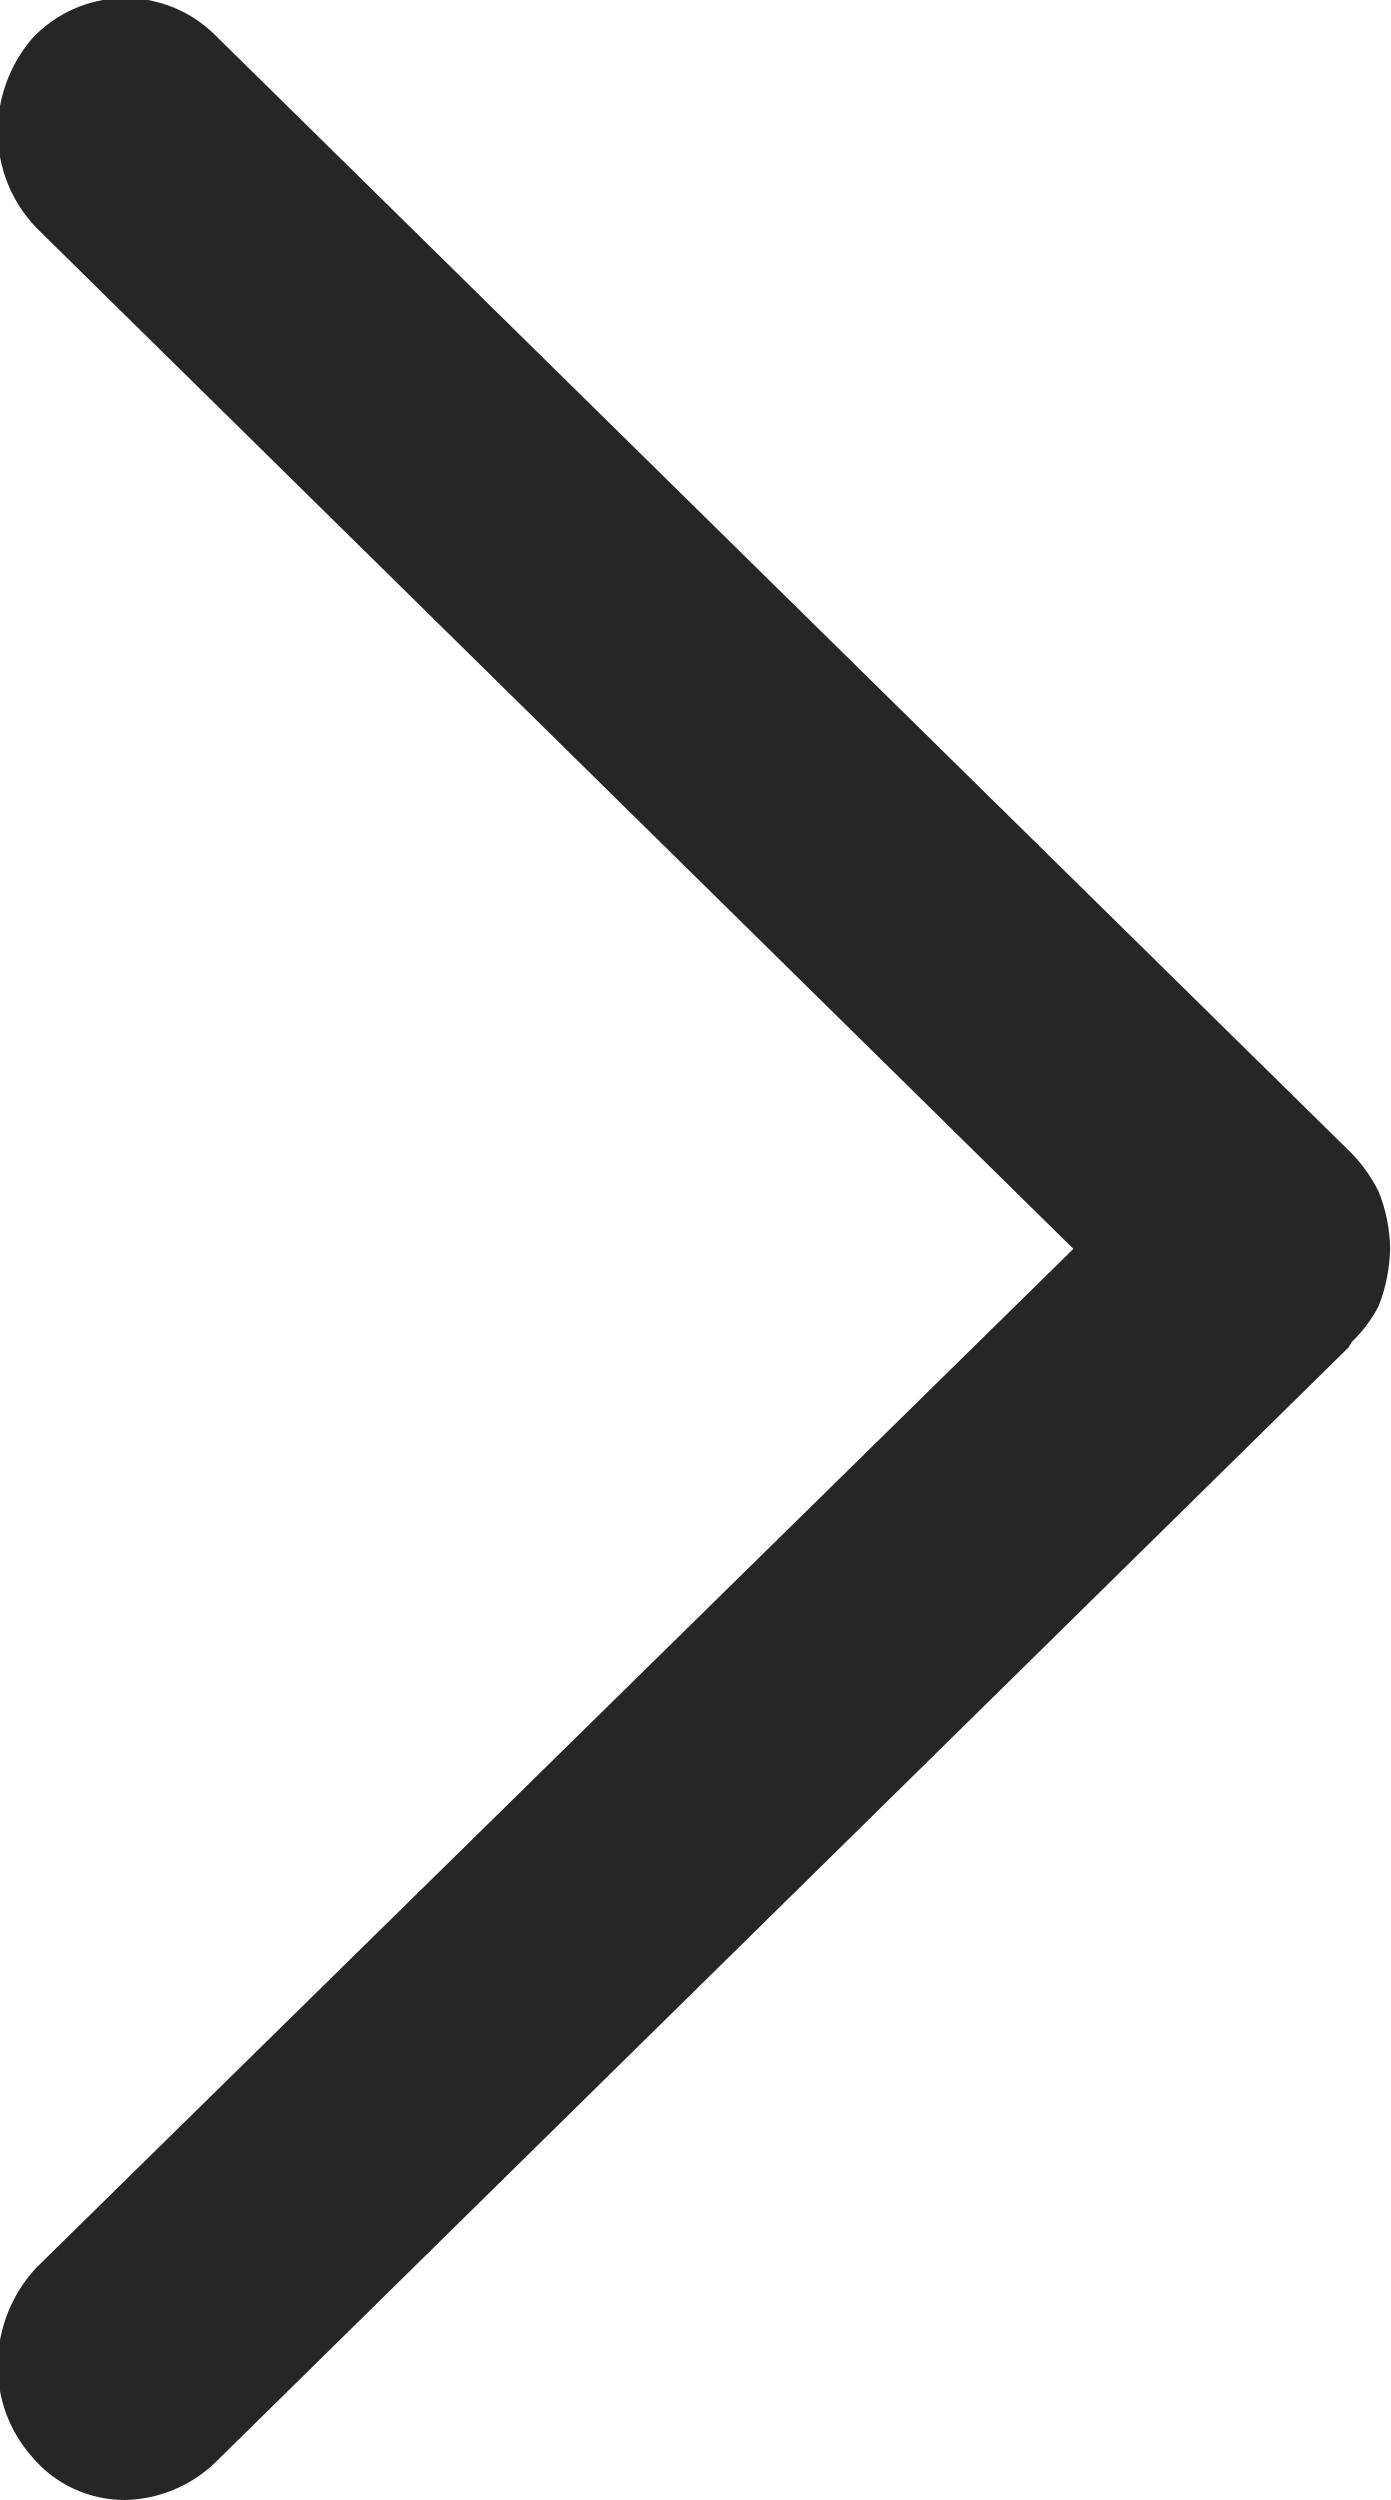
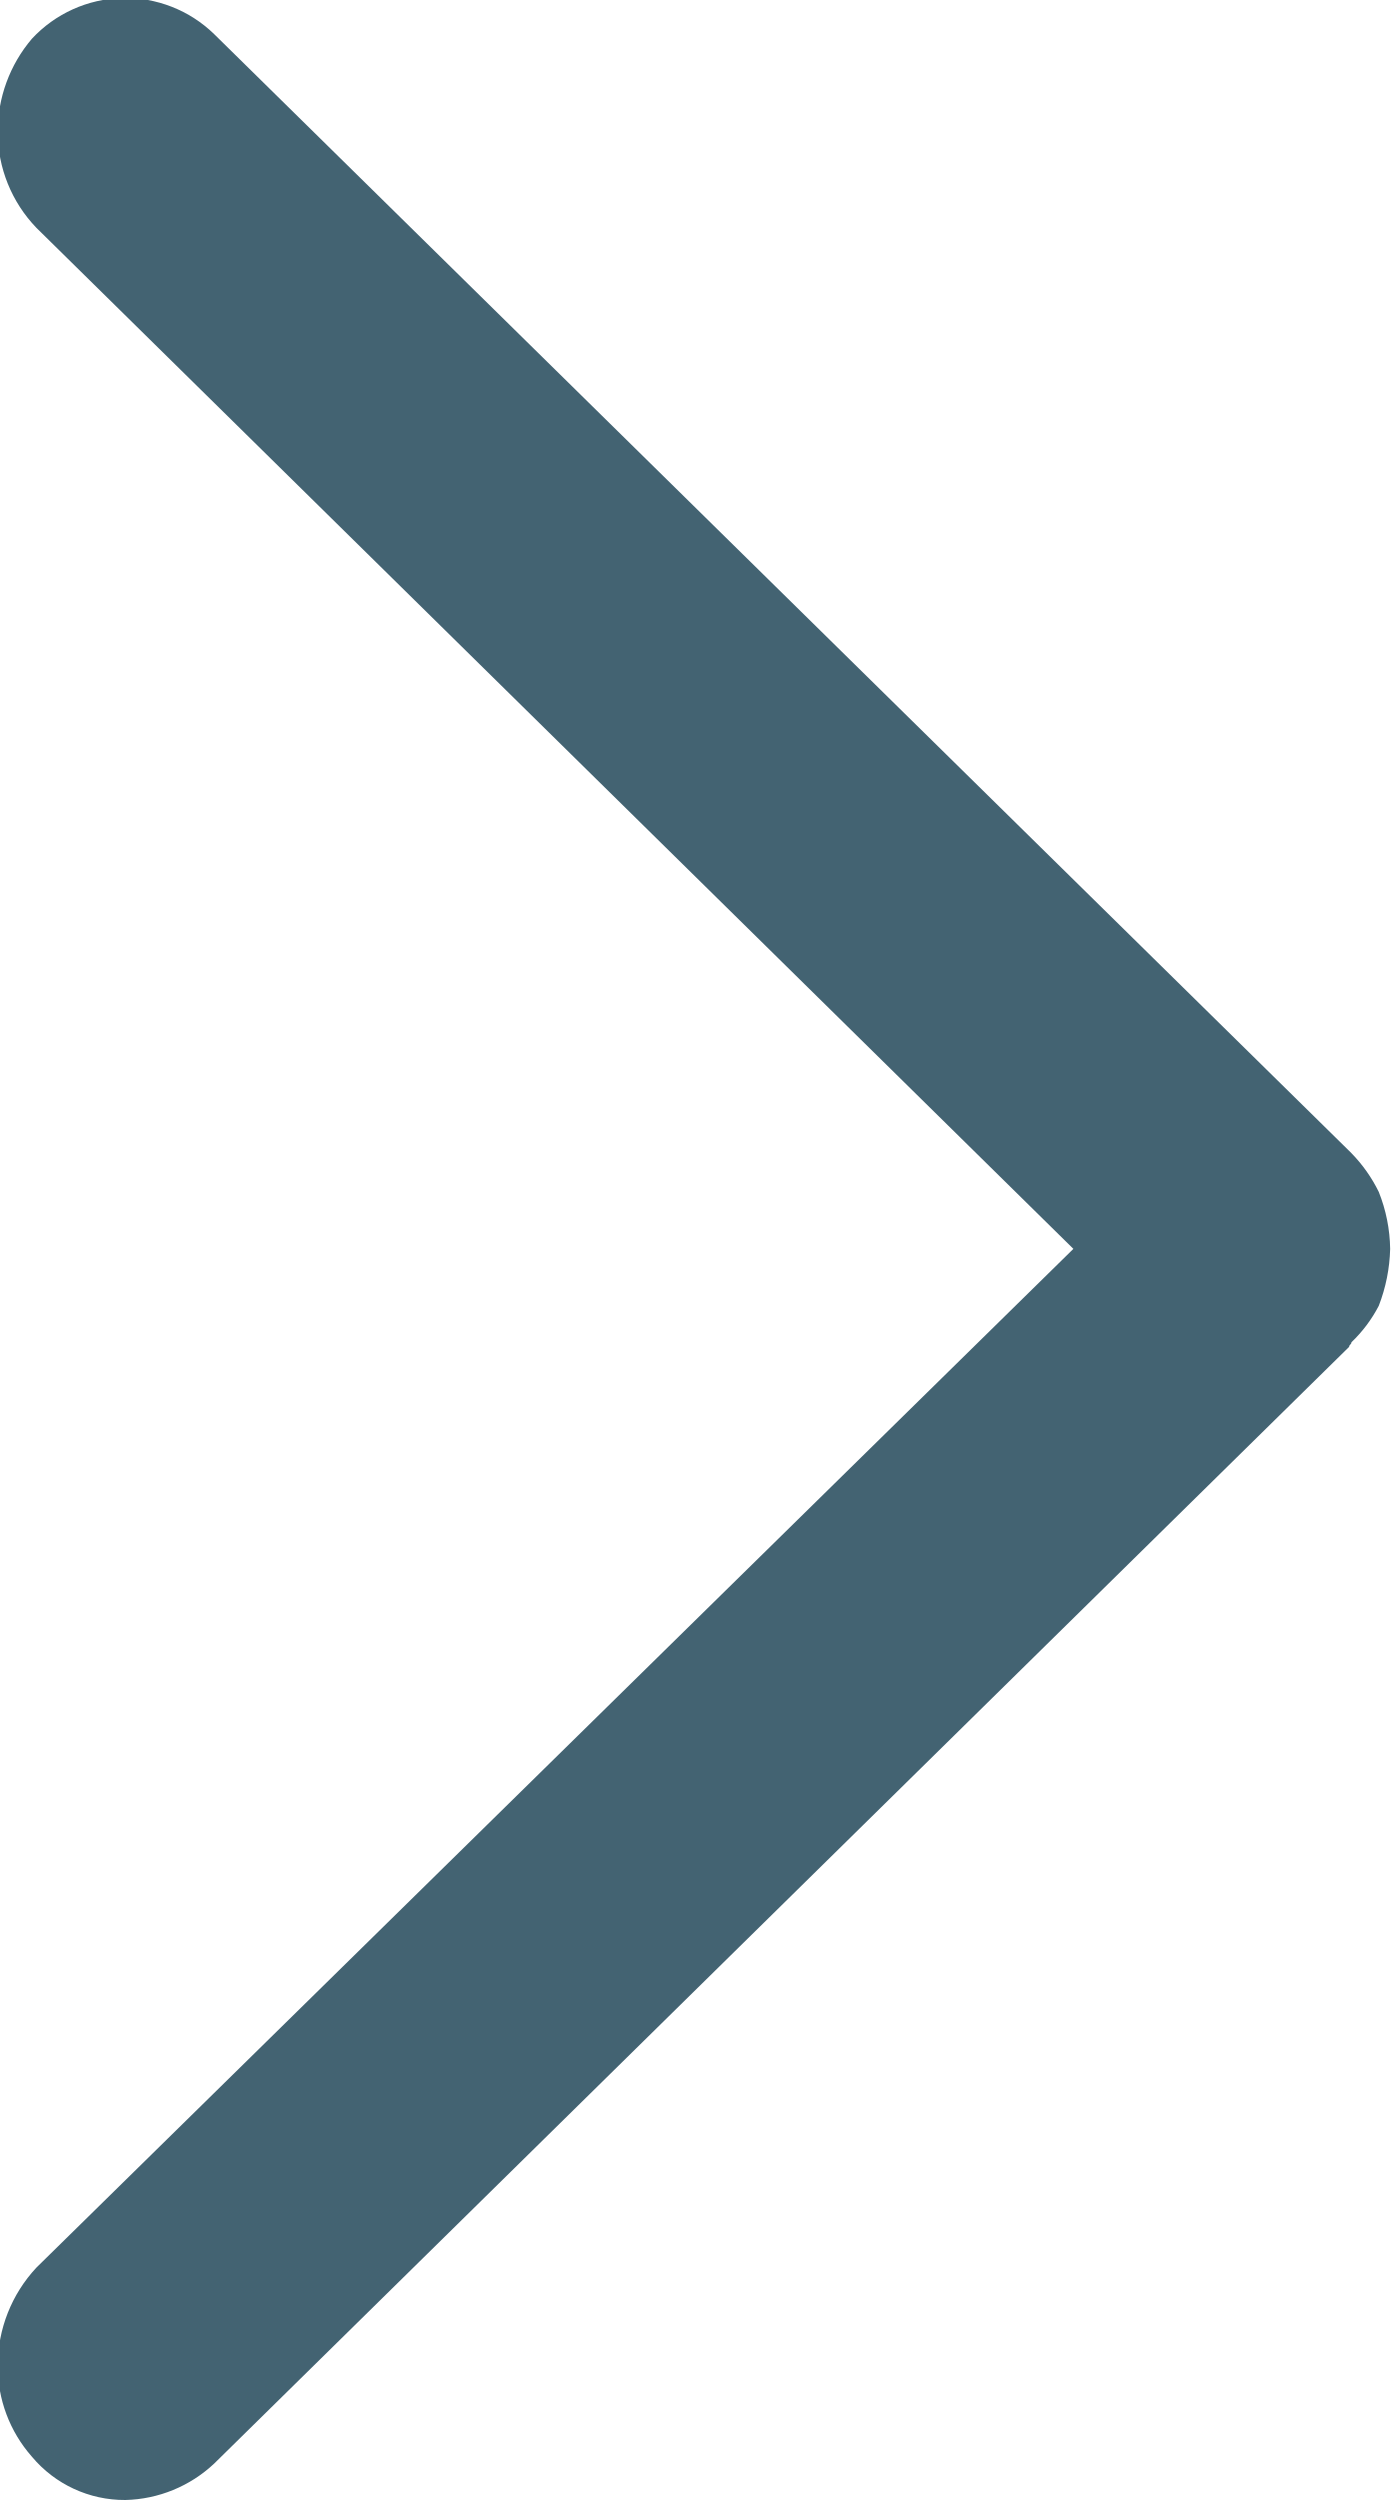
<svg xmlns="http://www.w3.org/2000/svg" width="6.1" height="10.97">
-   <path d="M.55 10.97a.53.53 0 01-.41-.19.6.6 0 01-.15-.4.631.631 0 01.17-.43l4.55-4.47L.16 1A.607.607 0 01-.01.58.629.629 0 01.14.17a.559.559 0 01.8-.02l4.98 4.9.01.01a.657.657 0 01.12.17.7.7 0 01.05.25.742.742 0 01-.05.25.61.61 0 01-.12.16c0 .01-.01.01-.01.02l-4.98 4.9a.589.589 0 01-.39.16z" fill="#262626" fill-rule="evenodd" />
+   <path d="M.55 10.97a.53.53 0 01-.41-.19.6.6 0 01-.15-.4.631.631 0 01.17-.43l4.55-4.47L.16 1A.607.607 0 01-.01.58.629.629 0 01.14.17a.559.559 0 01.8-.02l4.98 4.9.01.01a.657.657 0 01.12.17.7.7 0 01.05.25.742.742 0 01-.05.25.61.61 0 01-.12.16c0 .01-.01.01-.01.02l-4.98 4.9a.589.589 0 01-.39.16z" fill="#436372" fill-rule="evenodd" />
</svg>
